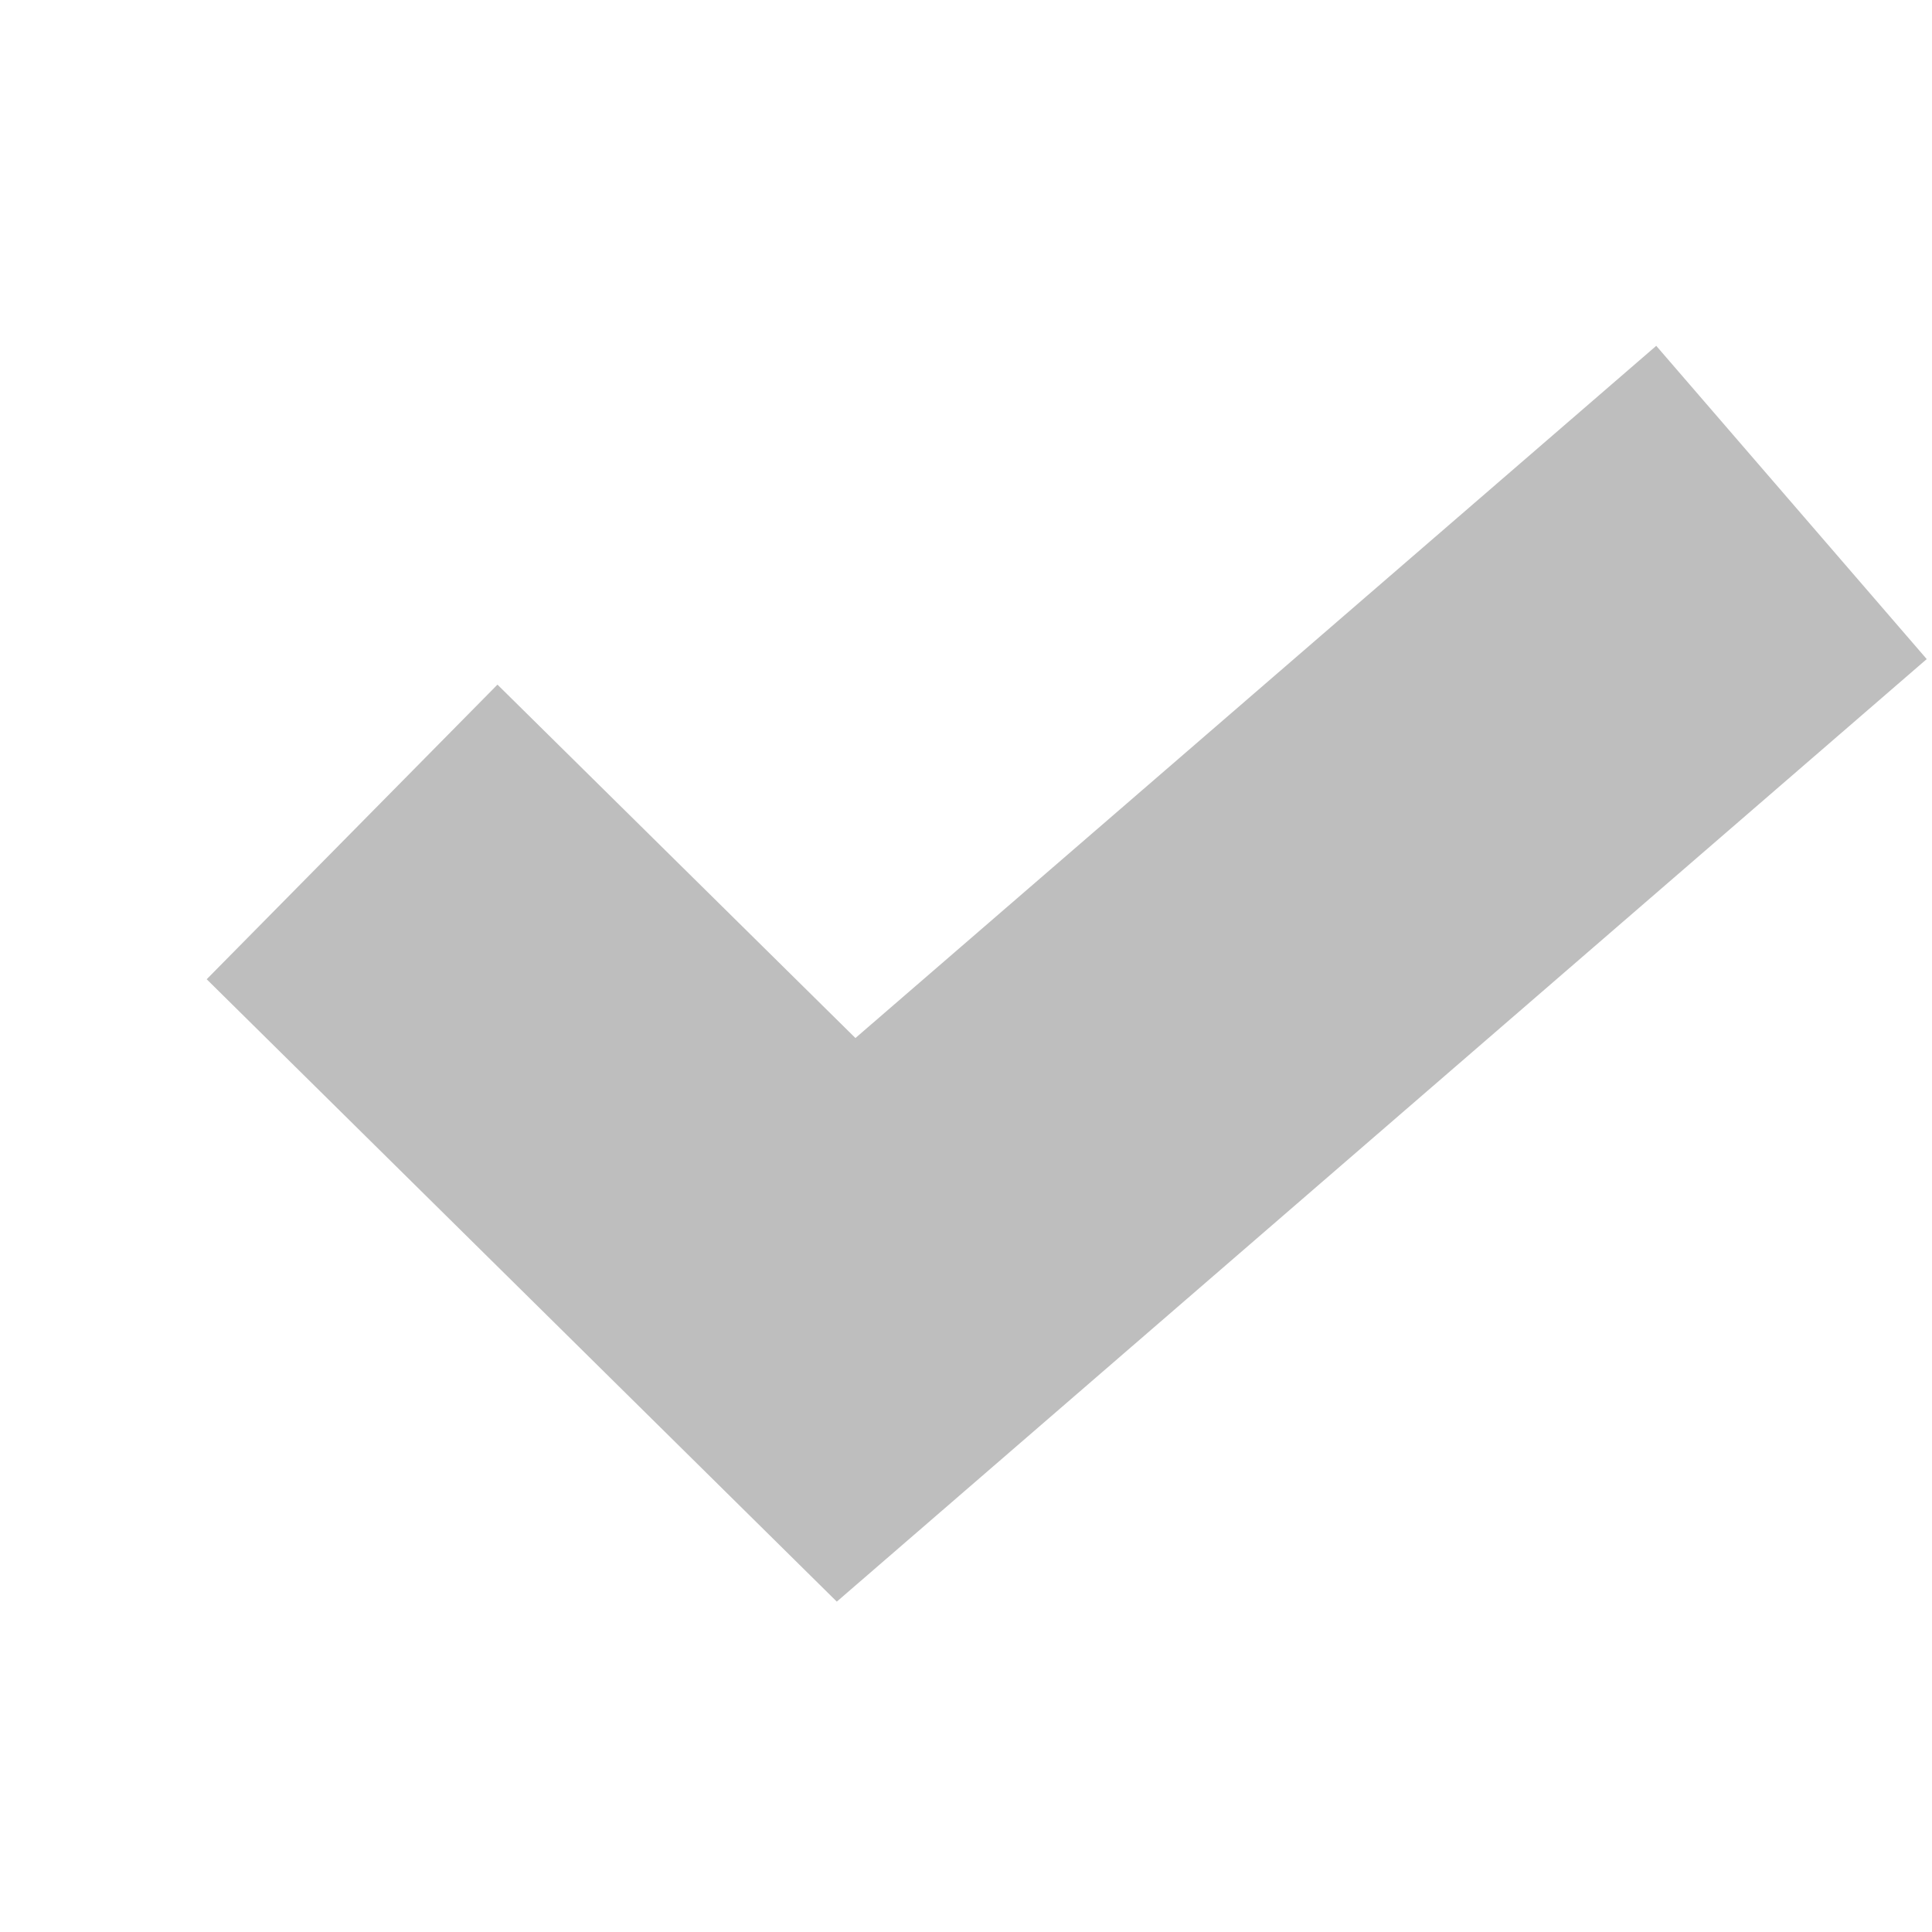
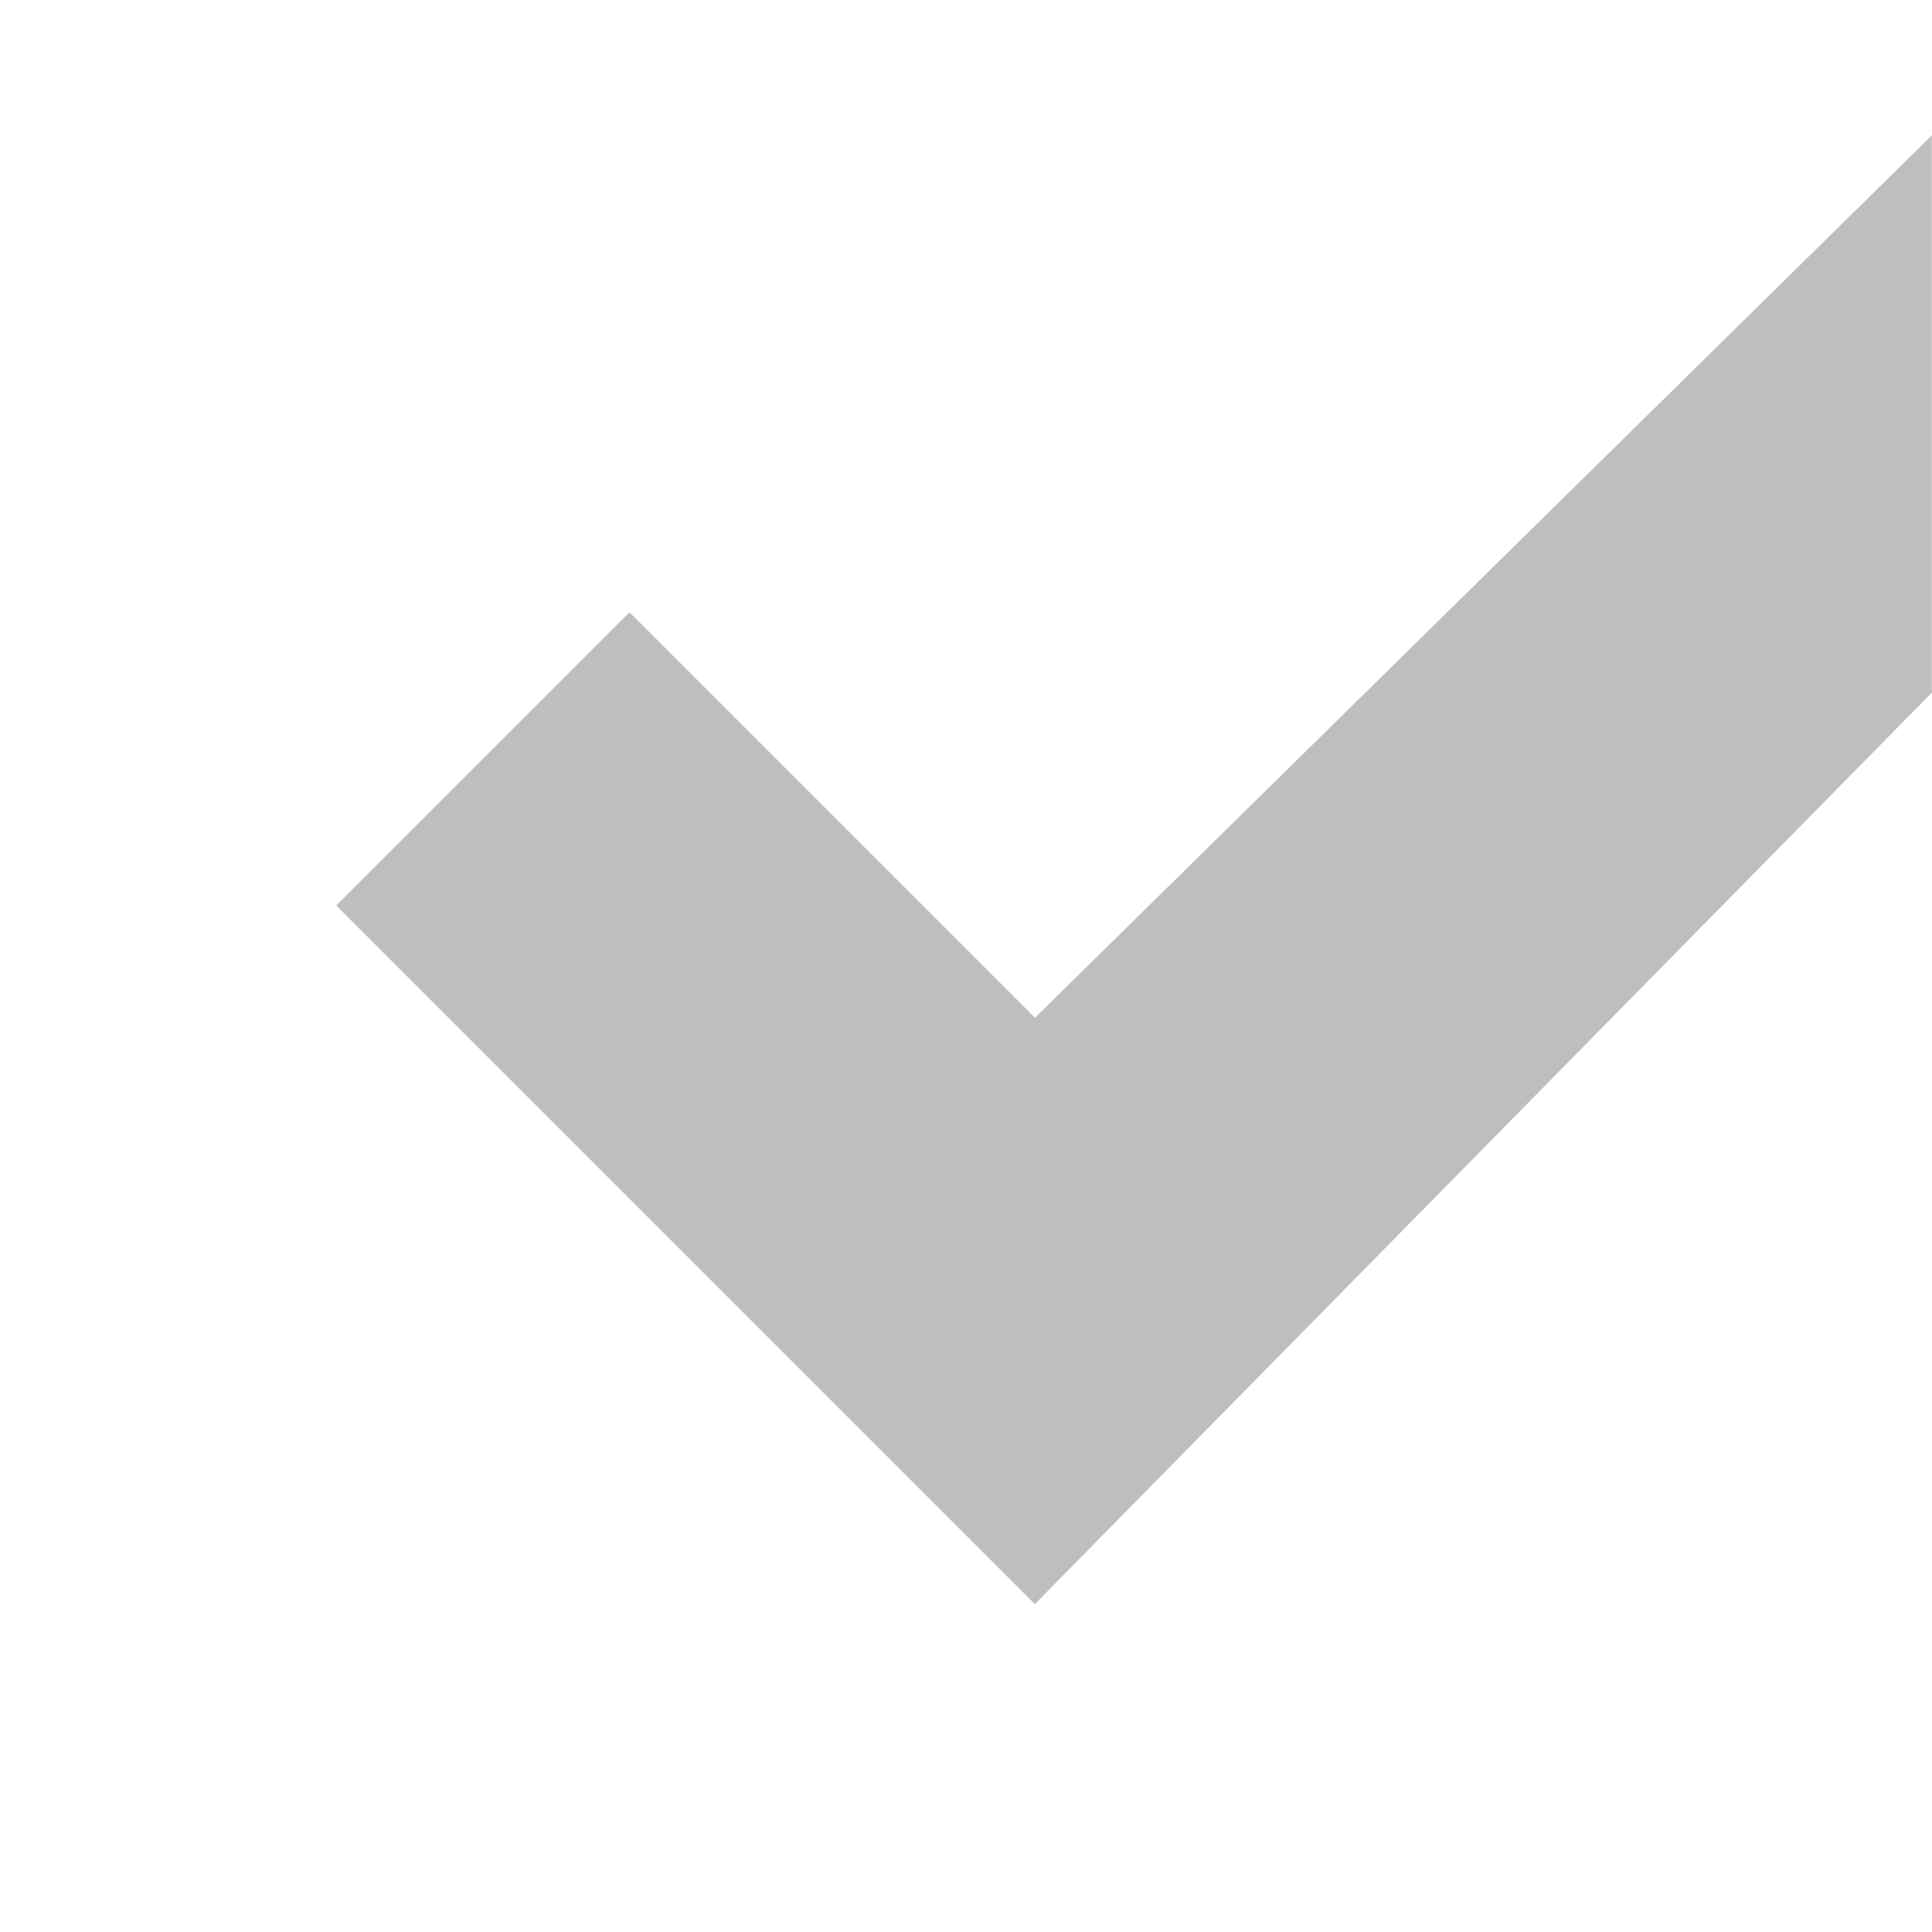
<svg xmlns="http://www.w3.org/2000/svg" xmlns:ns1="http://www.openswatchbook.org/uri/2009/osb" height="14" id="svg7384" version="1.1" width="14">
  <defs id="defs7386">
    <linearGradient gradientTransform="matrix(-2.736579,0.2820293,-0.1890831,-0.9998832,239.5401,-879.4556)" id="linearGradient19282" ns1:paint="solid">
      <stop id="stop19284" offset="0" style="stop-color:#666666;stop-opacity:1;" />
    </linearGradient>
  </defs>
  <g id="layer9" style="display:inline;opacity:1" transform="translate(-401.0002,-339)">
-     <path style="color:#000000;font-style:normal;font-variant:normal;font-weight:normal;font-stretch:normal;font-size:medium;line-height:normal;font-family:sans-serif;font-variant-ligatures:normal;font-variant-position:normal;font-variant-caps:normal;font-variant-numeric:normal;font-variant-alternates:normal;font-feature-settings:normal;text-indent:0;text-align:start;text-decoration:none;text-decoration-line:none;text-decoration-style:solid;text-decoration-color:#000000;letter-spacing:normal;word-spacing:normal;text-transform:none;writing-mode:lr-tb;direction:ltr;text-orientation:mixed;dominant-baseline:auto;baseline-shift:baseline;text-anchor:start;white-space:normal;shape-padding:0;clip-rule:nonzero;display:inline;overflow:visible;visibility:visible;opacity:1;isolation:auto;mix-blend-mode:normal;color-interpolation:sRGB;color-interpolation-filters:linearRGB;solid-color:#000000;solid-opacity:1;vector-effect:none;fill:#bebebe;fill-opacity:1;fill-rule:nonzero;stroke:none;stroke-width:3;stroke-linecap:butt;stroke-linejoin:miter;stroke-miterlimit:4;stroke-dasharray:none;stroke-dashoffset:0;stroke-opacity:1;marker:none;color-rendering:auto;image-rendering:auto;shape-rendering:auto;text-rendering:auto;enable-background:accumulate" d="m 413.002,341.506 -5.803,5.016 -2.594,-2.561 -2.107,2.135 4.566,4.51 7.898,-6.83 z" id="path3304" />
+     <path style="color:#000000;font-style:normal;font-variant:normal;font-weight:normal;font-stretch:normal;font-size:medium;line-height:normal;font-family:Sans;-inkscape-font-specification:Sans;text-indent:0;text-align:start;text-decoration:none;text-decoration-line:none;letter-spacing:normal;word-spacing:normal;text-transform:none;direction:ltr;block-progression:tb;writing-mode:lr-tb;baseline-shift:baseline;text-anchor:start;display:inline;overflow:visible;visibility:visible;fill:#bebebe;fill-opacity:1;stroke:none;stroke-width:3;marker:none;enable-background:accumulate" d="m 415,339.98 -6.5,6.395 -2.938,-2.938 -2.125,2.125 5.062,5.062 6.5,-6.605 0,-4.039 z" id="path8913-6-7-1-5-1" />
  </g>
  <g id="layer10" style="display:inline" transform="translate(-401.0002,-339)" />
  <g id="layer11" transform="translate(-401.0002,-339)" />
  <g id="layer13" style="display:inline" transform="translate(-401.0002,-339)" />
  <g id="layer14" transform="translate(-401.0002,-339)" />
  <g id="layer15" style="display:inline" transform="translate(-401.0002,-339)" />
  <g id="g71291" style="display:inline" transform="translate(-401.0002,-339)" />
  <g id="g4953" style="display:inline" transform="translate(-401.0002,-339)" />
  <g id="layer12" style="display:inline" transform="translate(-401.0002,-339)" />
</svg>
